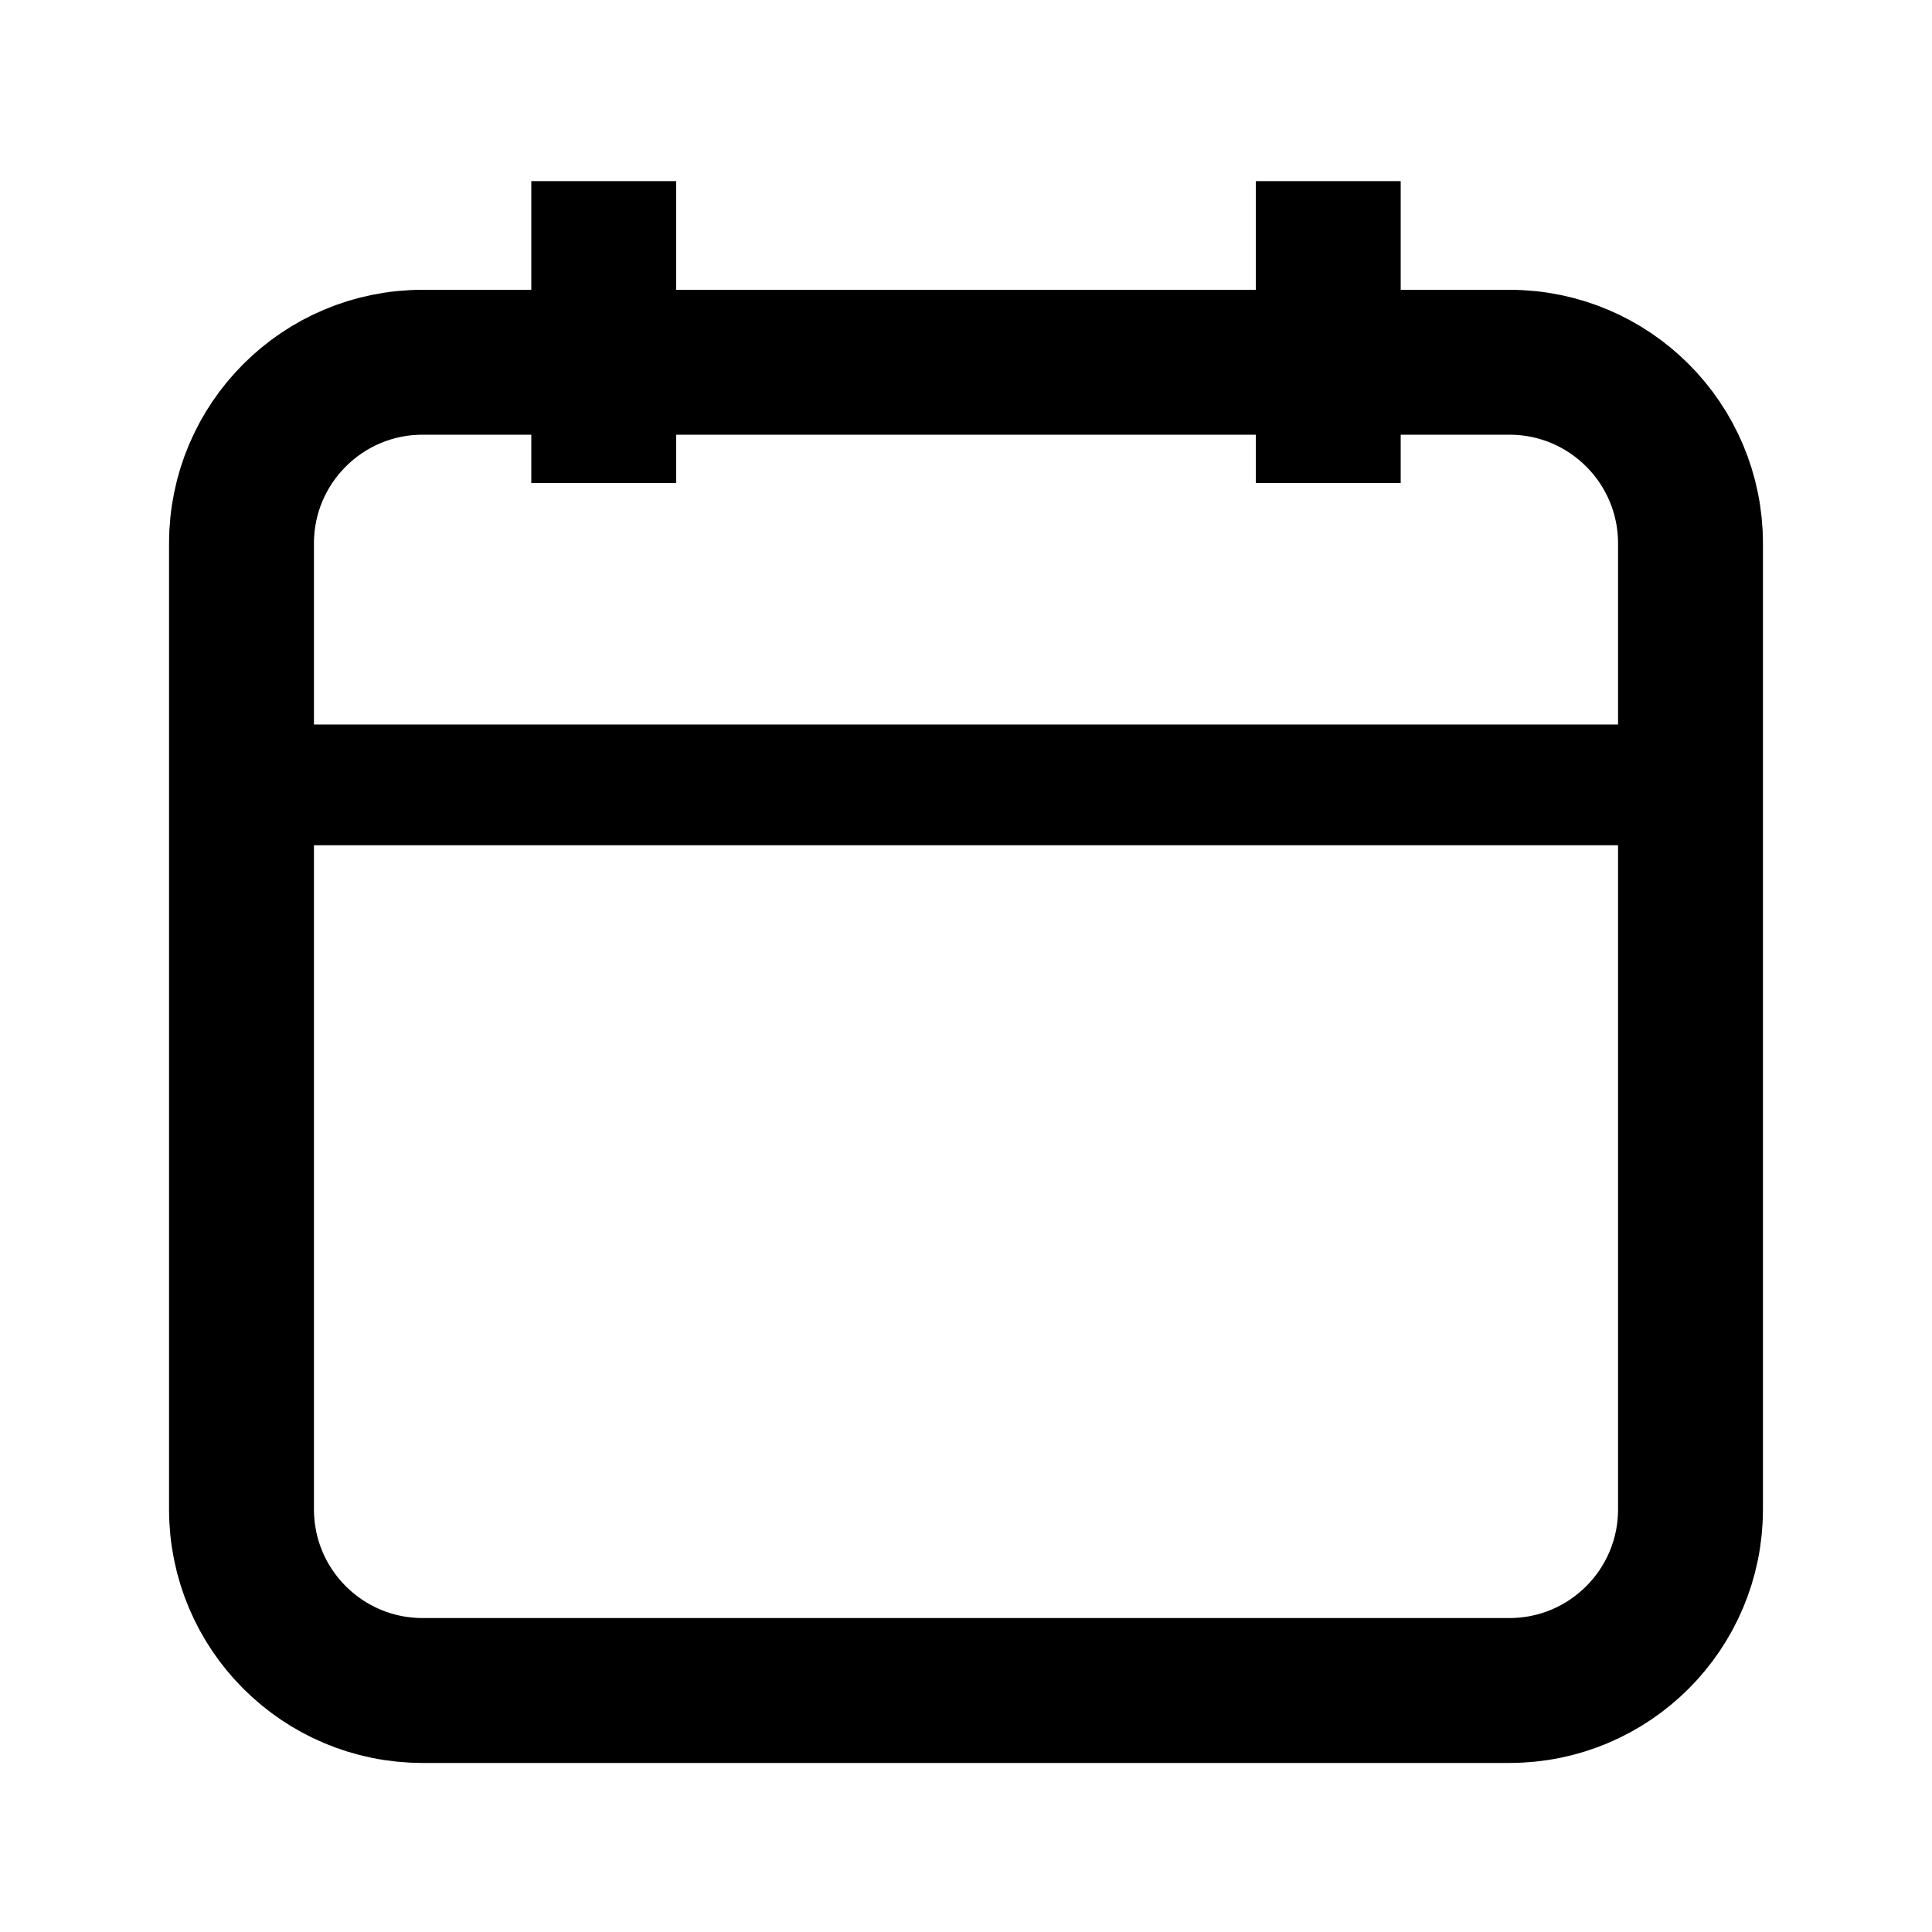
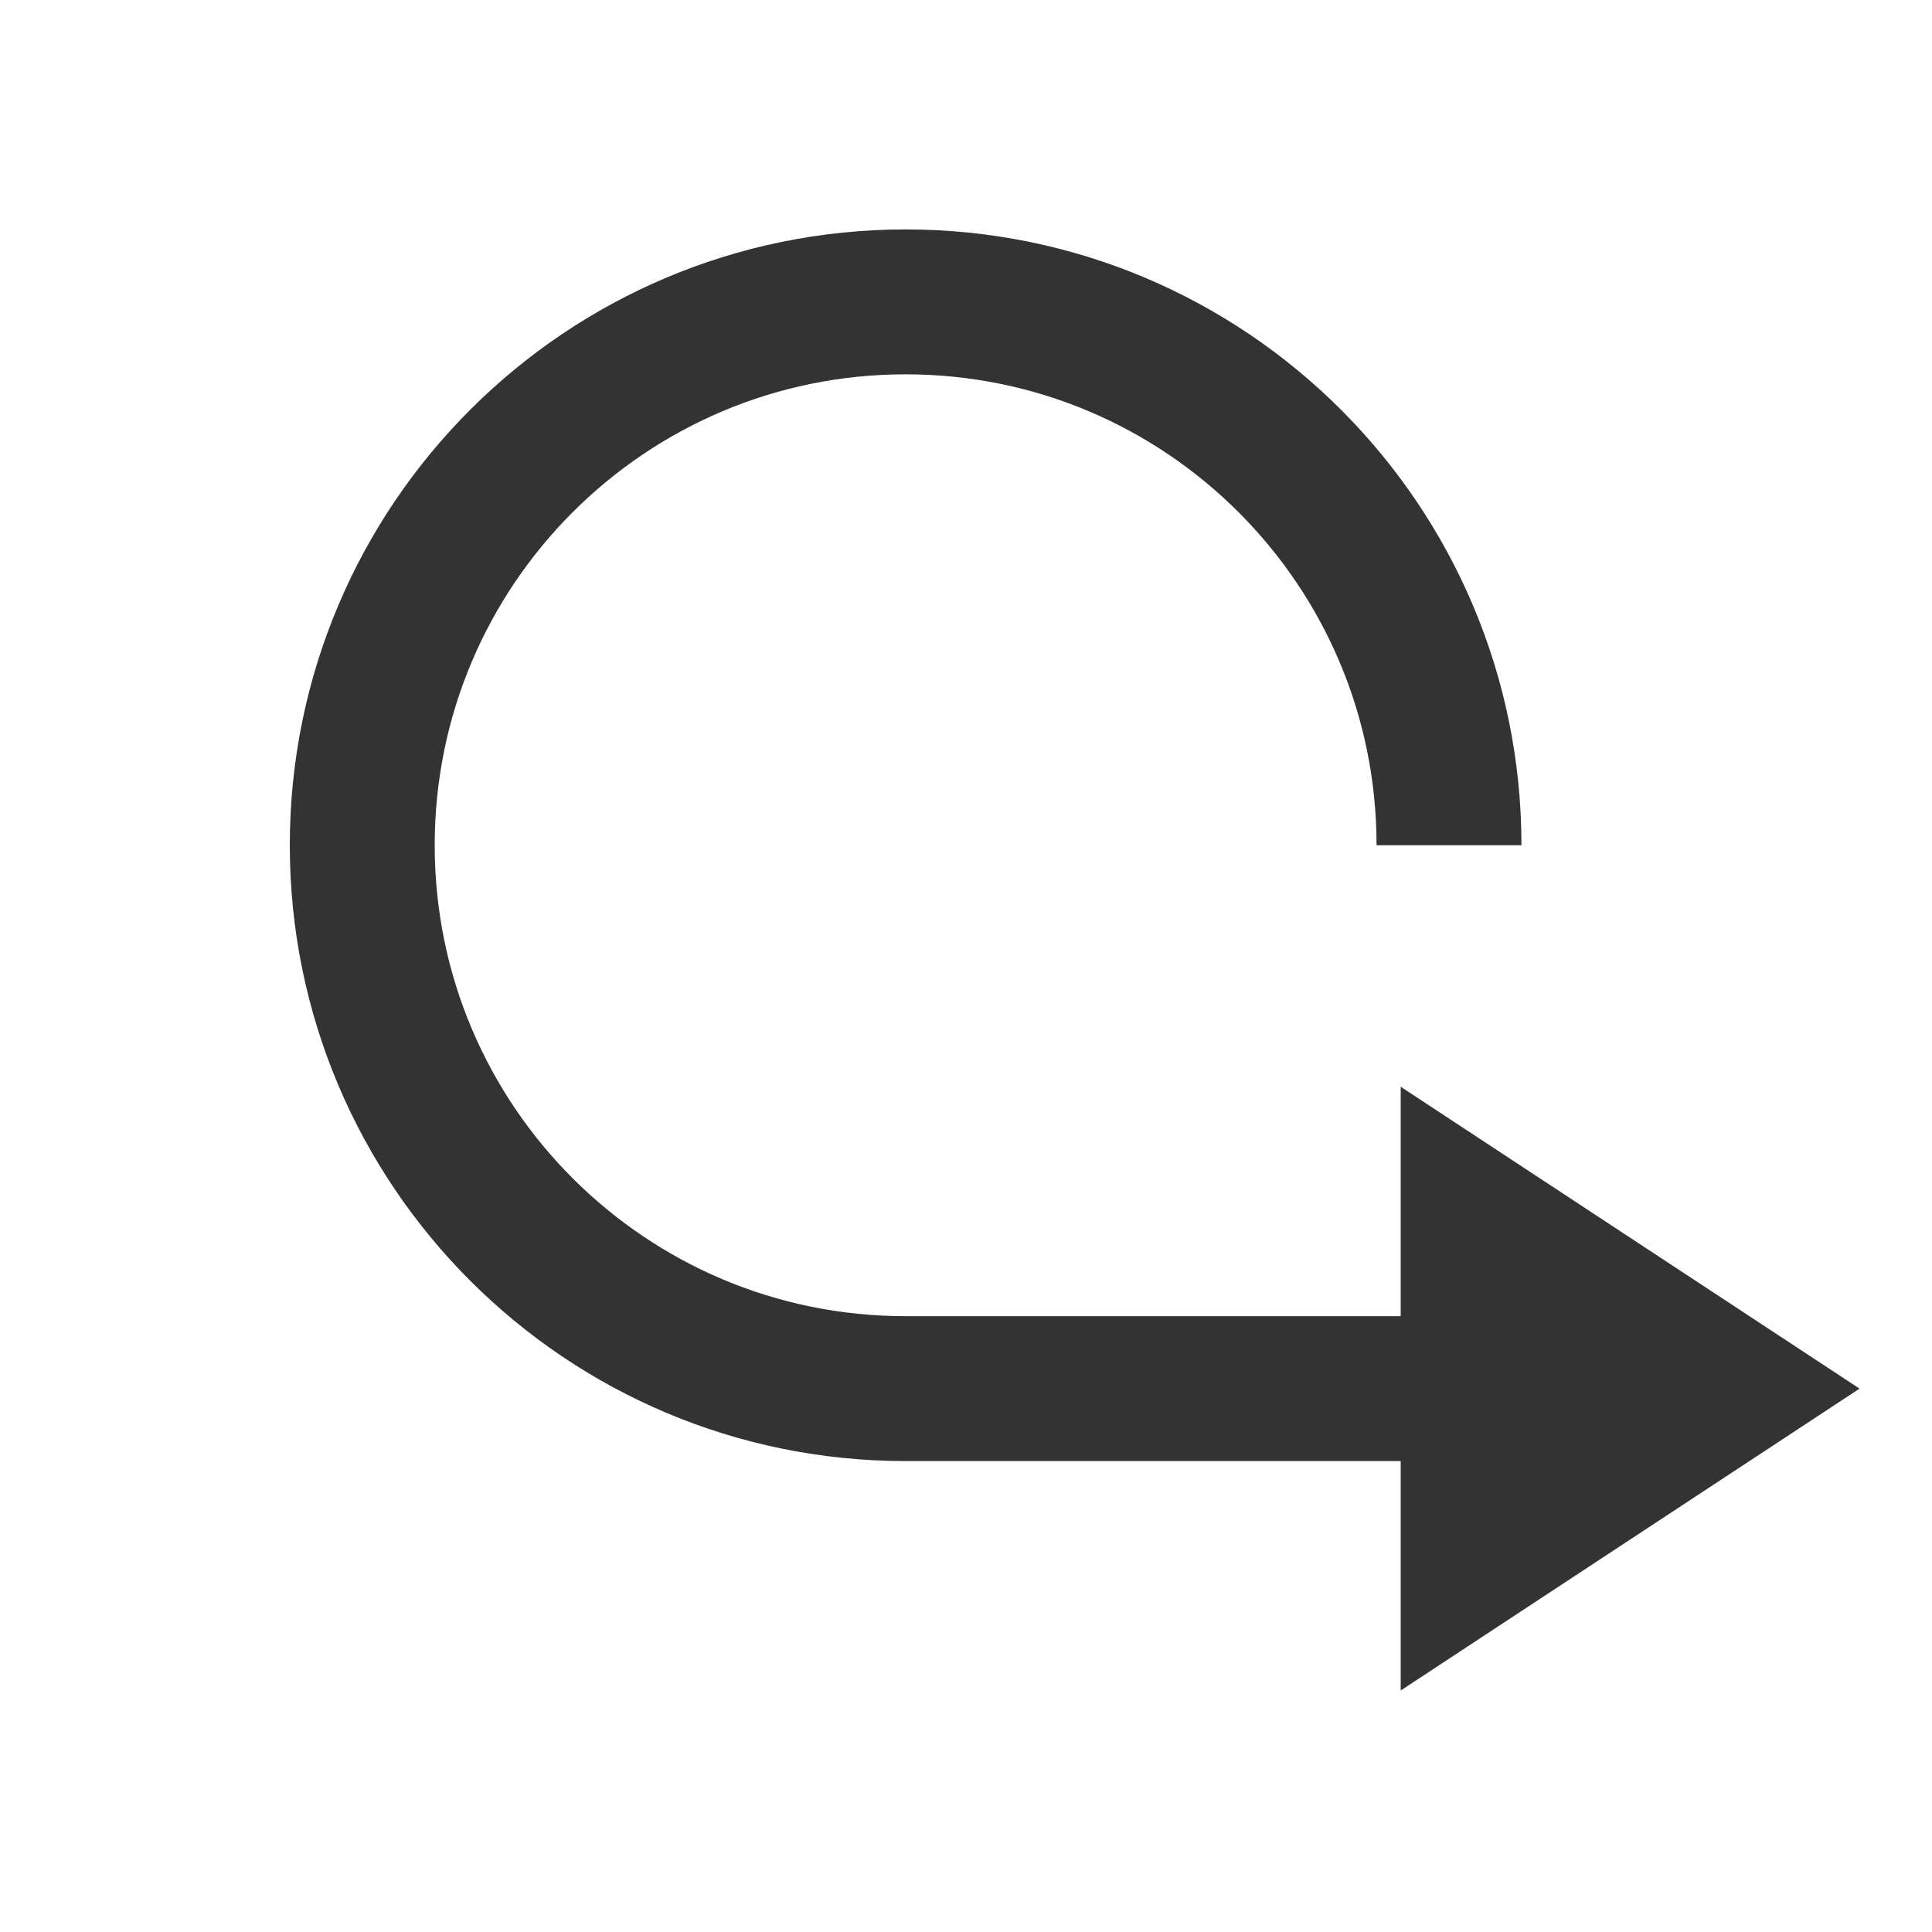
- <svg xmlns="http://www.w3.org/2000/svg" viewBox="0 0 16 16" width="16" height="16">
-   <rect x="2" y="3" width="12" height="11" rx="1.5" fill="none" stroke="currentColor" stroke-width="1.2" />
-   <line x1="2" y1="6.5" x2="14" y2="6.5" stroke="currentColor" stroke-width="1" />
-   <line x1="5" y1="1.5" x2="5" y2="4" stroke="currentColor" stroke-width="1.2" />
-   <line x1="11" y1="1.5" x2="11" y2="4" stroke="currentColor" stroke-width="1.2" />
+ <svg xmlns="http://www.w3.org/2000/svg" version="1.1" viewBox="0 0 160 160" width="16" height="16">
+   <path d="M120,70A45,45 0 1 0 75,115H122" fill="none" stroke="#333333" stroke-miterlimit="10" stroke-width="12" />
+   <polygon fill="#333333" points="116,90 154,115 116,140" />
</svg>
